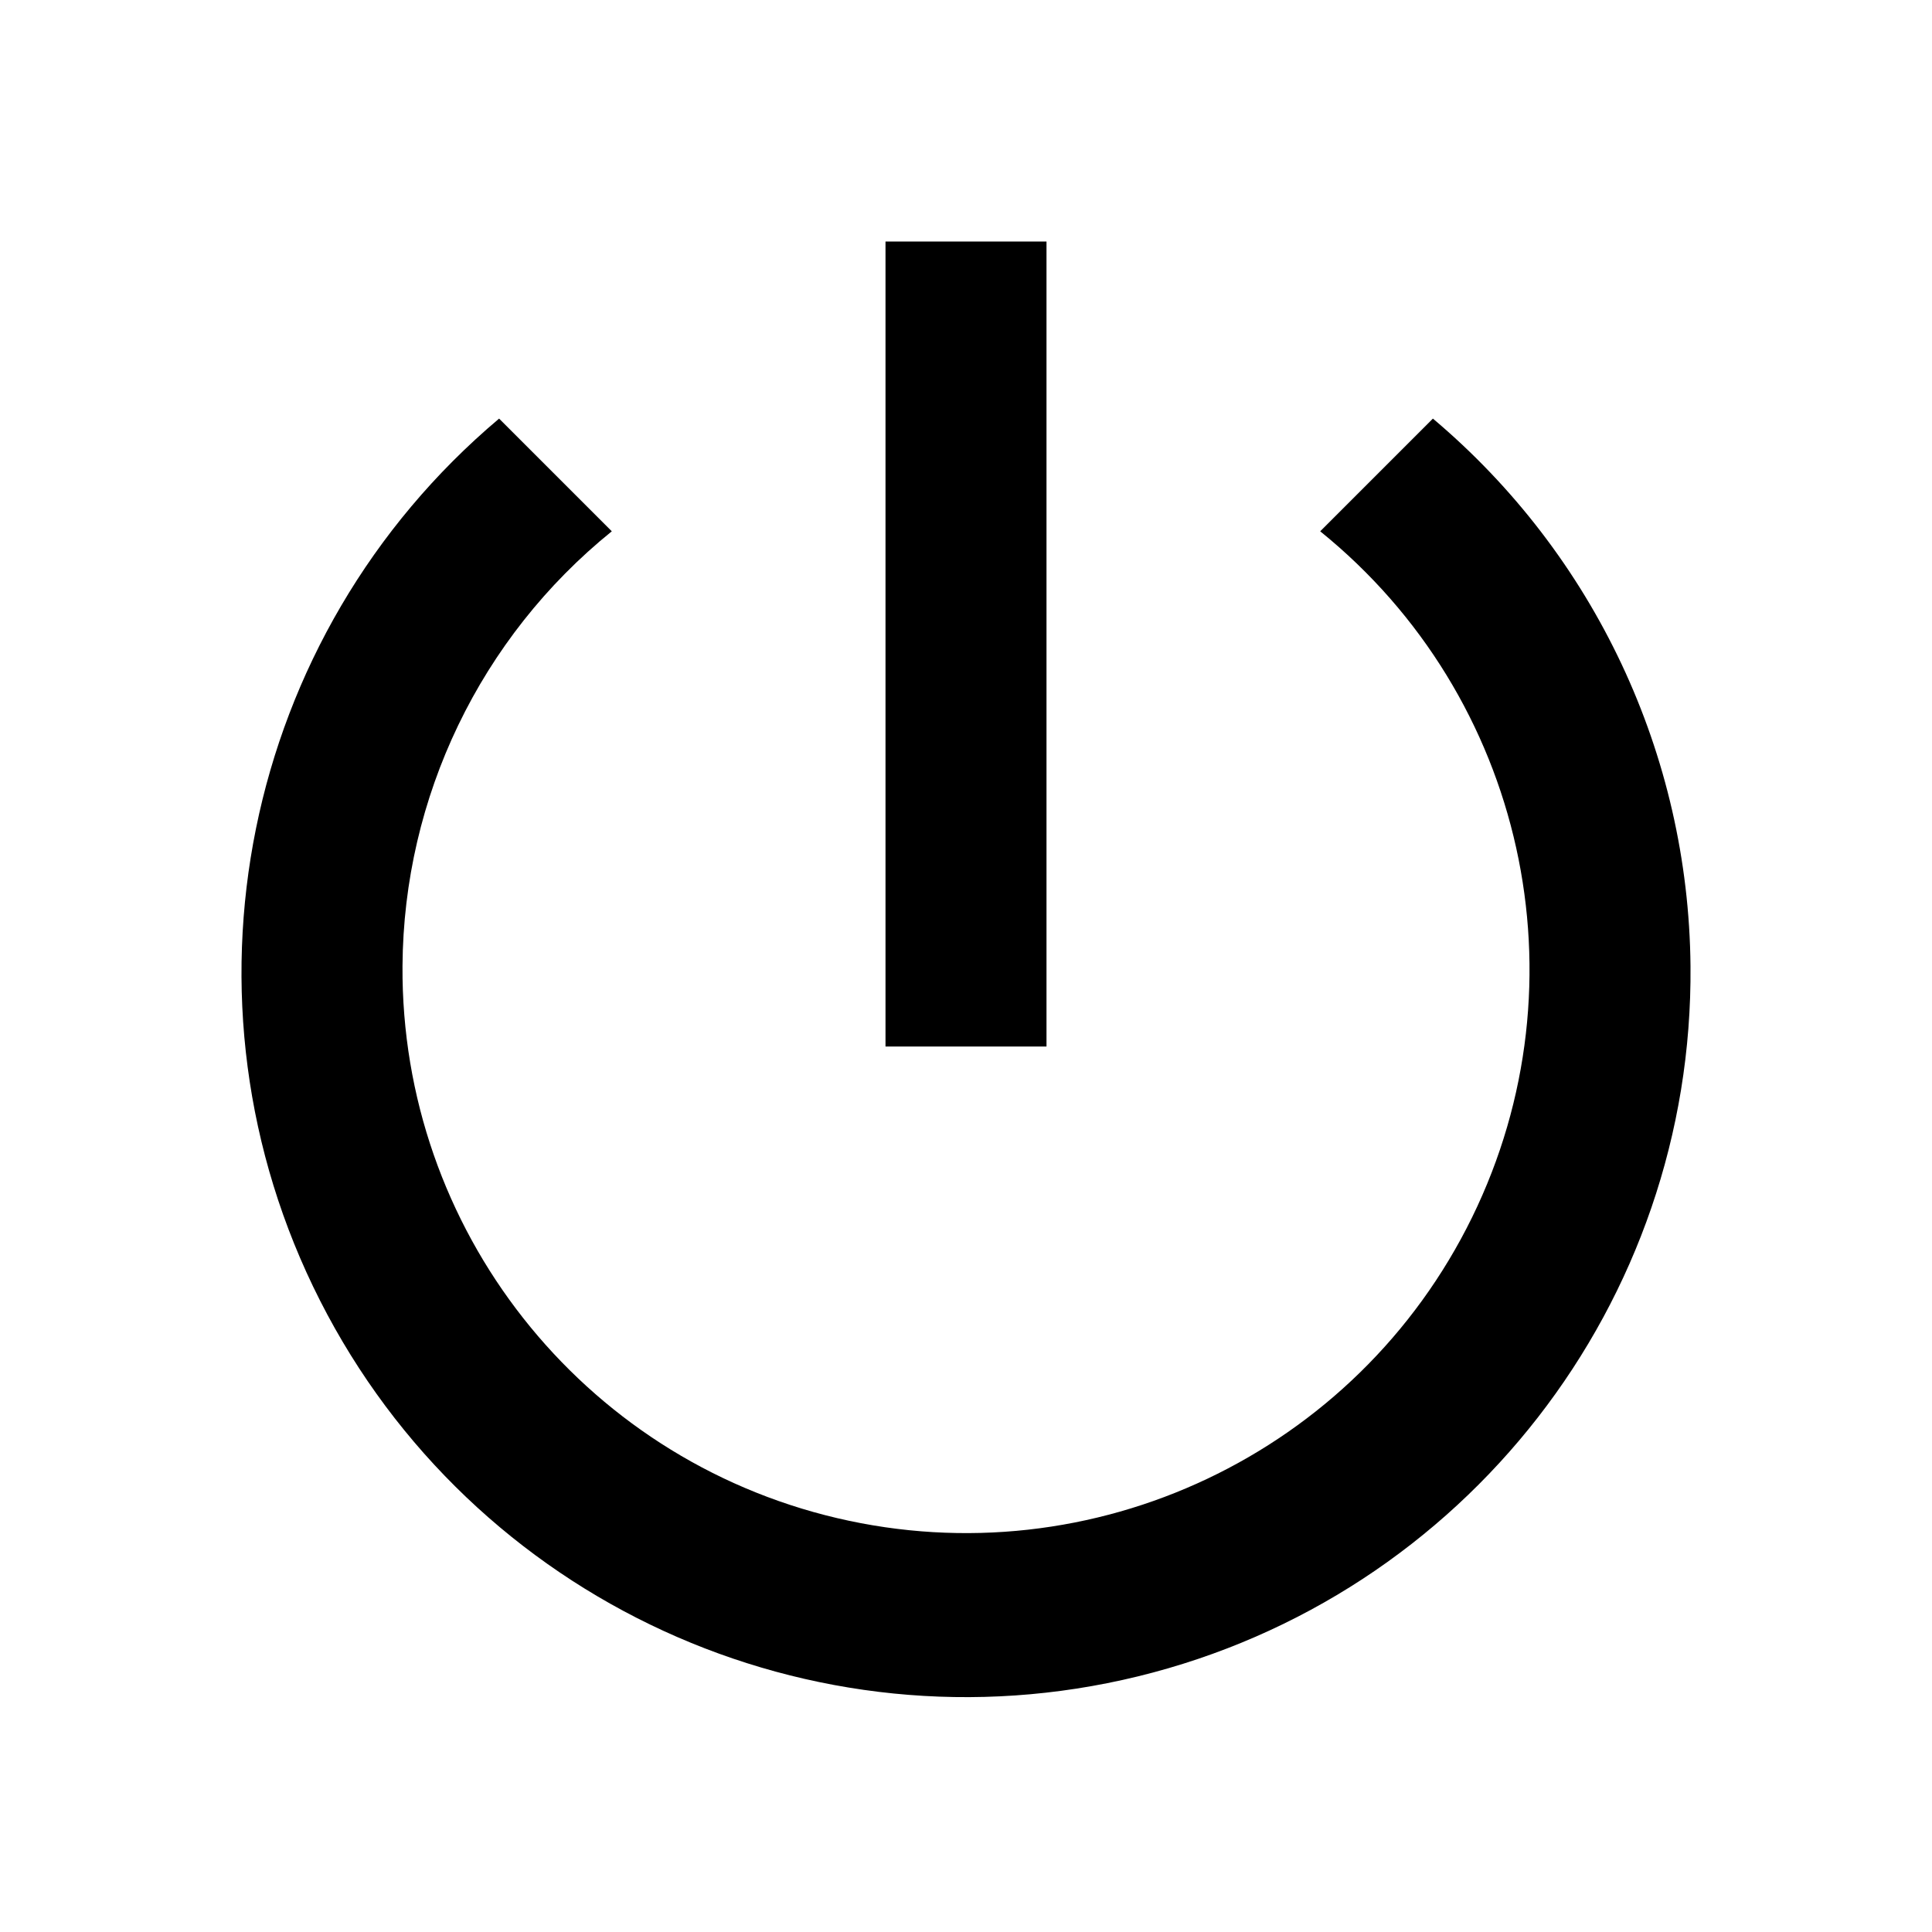
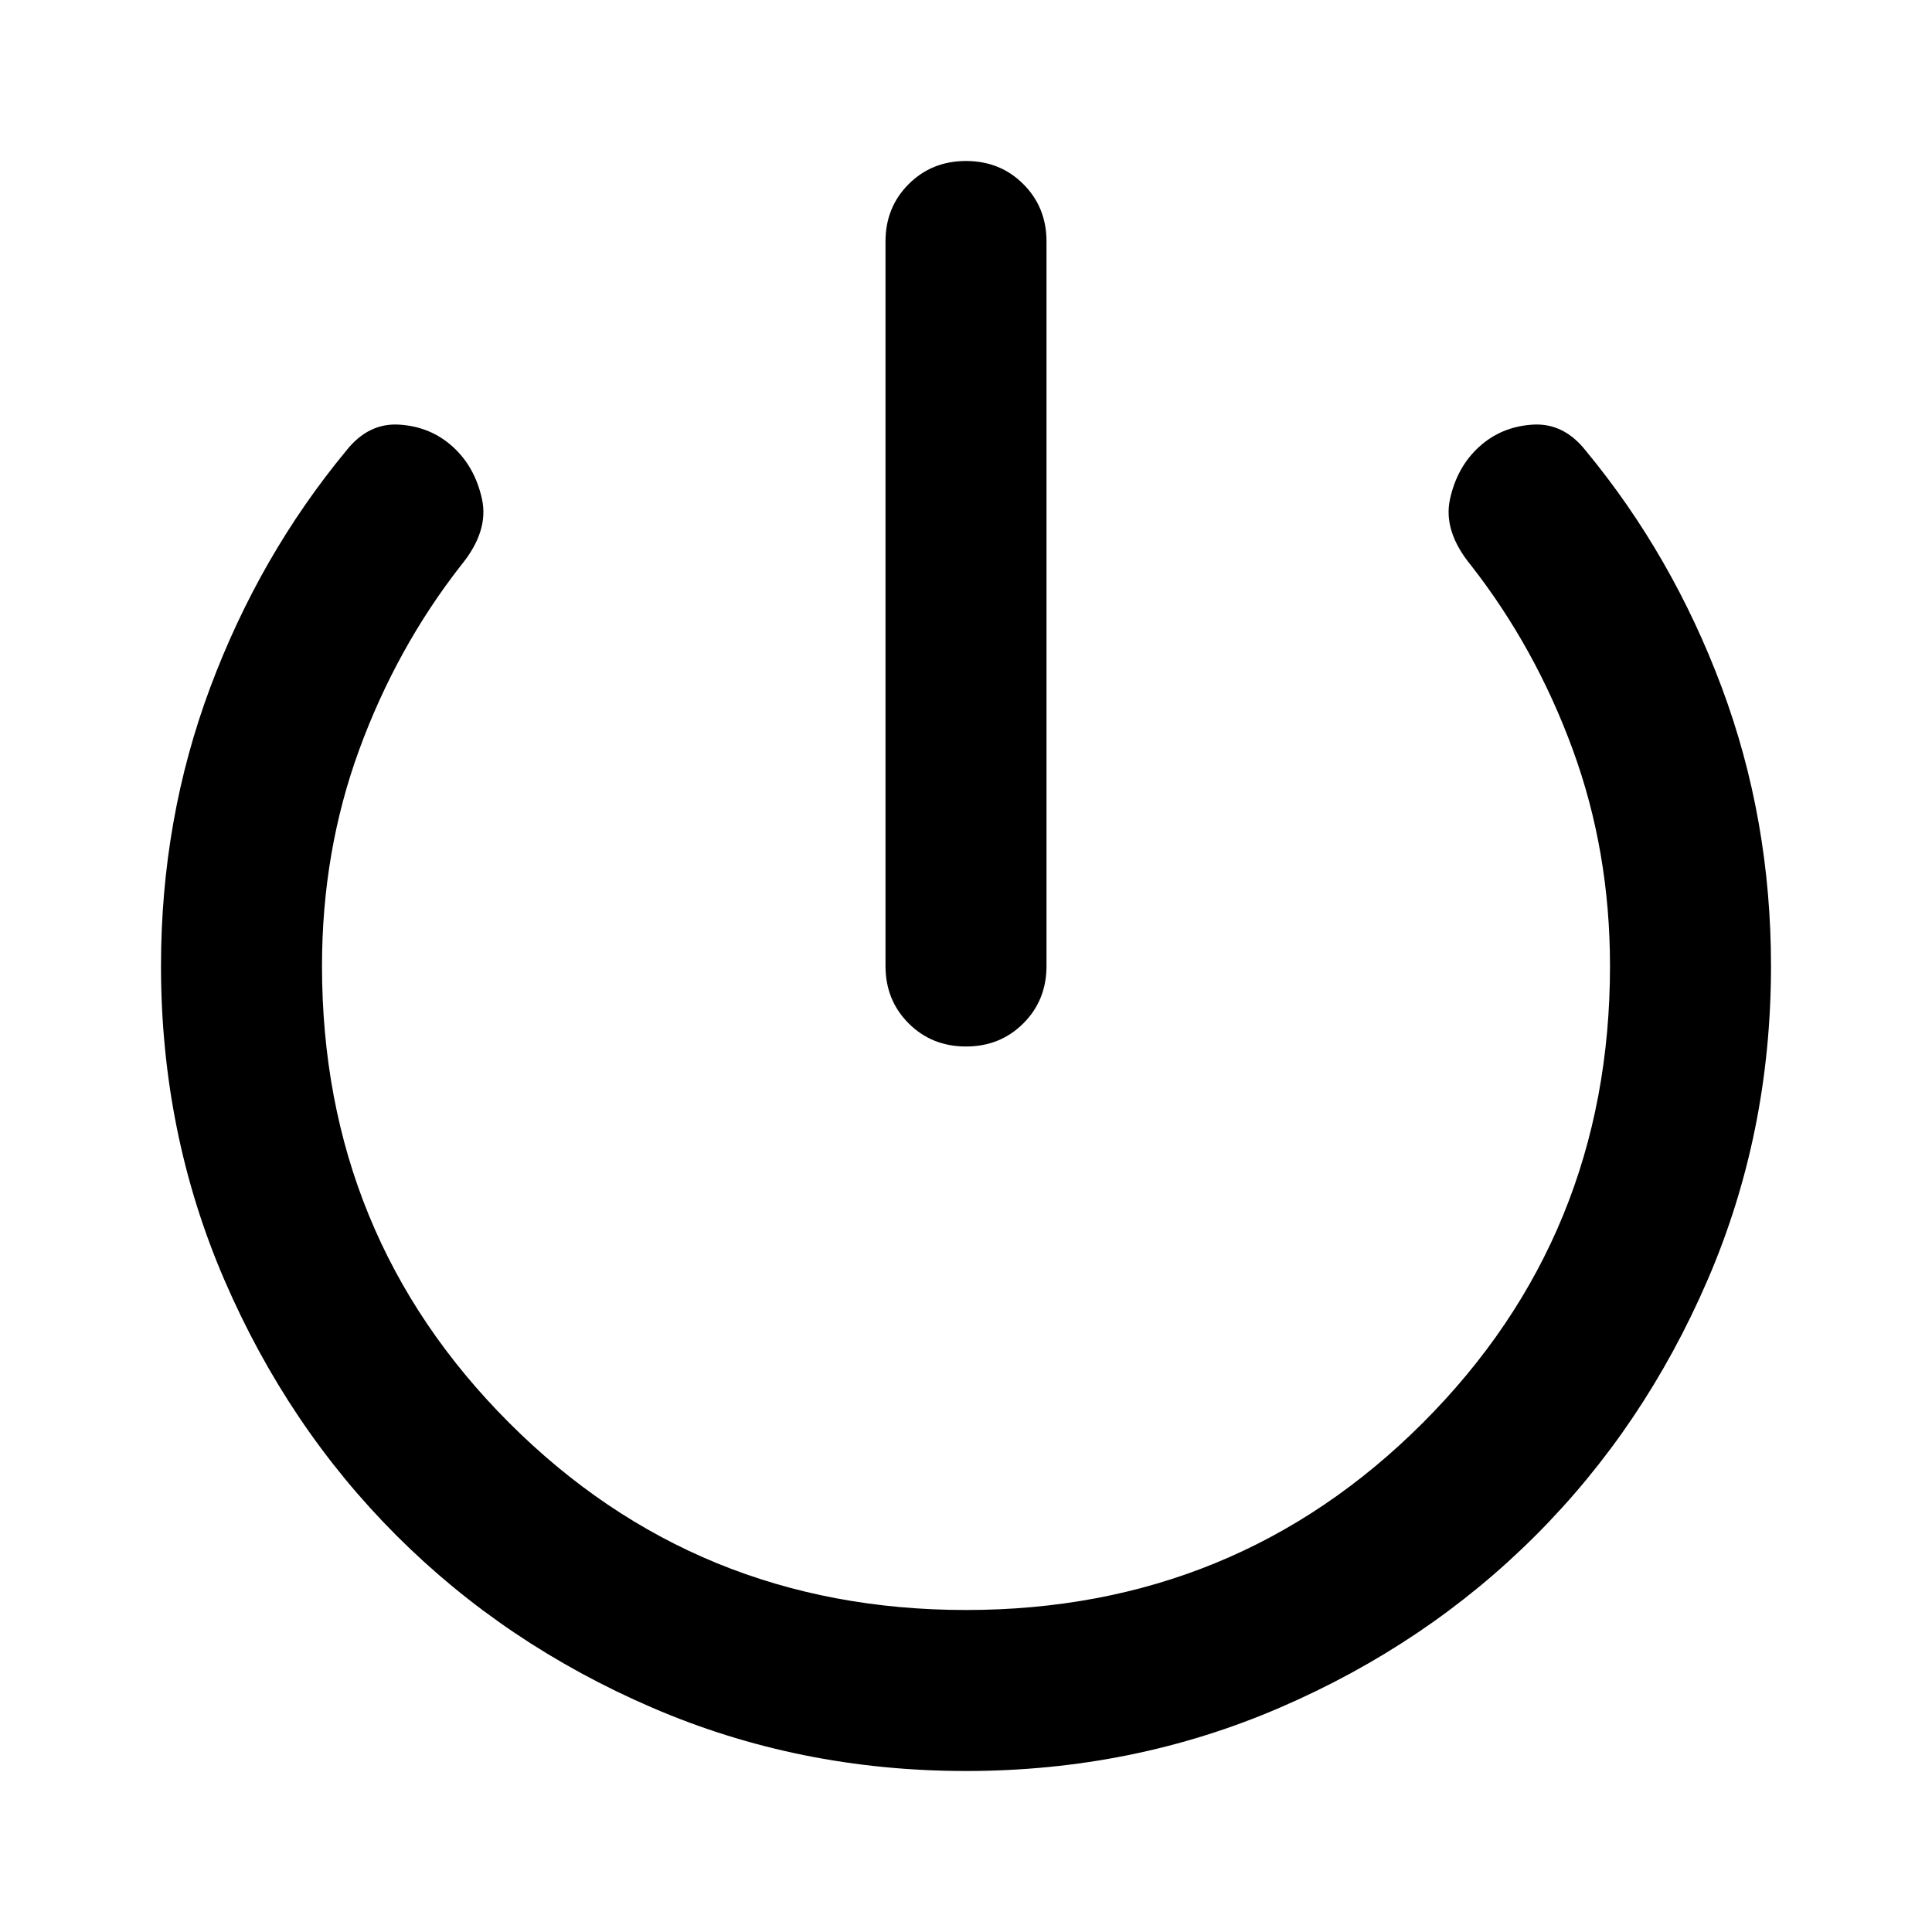
- <svg xmlns="http://www.w3.org/2000/svg" viewBox="0 0 24 24" width="20" height="20" fill="currentColor" aria-hidden="true">
-   <path d="M13 3h-2v10h2V3Zm4.8 2.2-1.4 1.4A7 7 0 1 1 5 12a7 7 0 0 1 2.6-5.4L6.2 5.2A9 9 0 1 0 21 12a9 9 0 0 0-3.2-6.8Z" />
+ <svg xmlns="http://www.w3.org/2000/svg" viewBox="0 -960 960 960" width="20" height="20" fill="currentColor" aria-hidden="true">
+   <path d="M480-80q-83 0-156-31.5T197-197q-54-54-85.5-127T80-480q0-73 24.5-138.5T172-736q11-14 26.5-13t26.5 11q11 10 14.5 26T229-679q-32 41-50.5 91.5T160-480q0 134 93 227t227 93q134 0 227-93t93-227q0-57-18.5-107.5T731-679q-14-17-10.5-33t14.5-26q11-10 26.5-11t26.5 13q43 52 67.5 117.5T880-480q0 83-31.5 156T763-197q-54 54-127 85.5T480-80Zm-28.5-371.5Q440-463 440-480v-360q0-17 11.5-28.5T480-880q17 0 28.5 11.5T520-840v360q0 17-11.5 28.5T480-440q-17 0-28.5-11.5Z" />
</svg>
